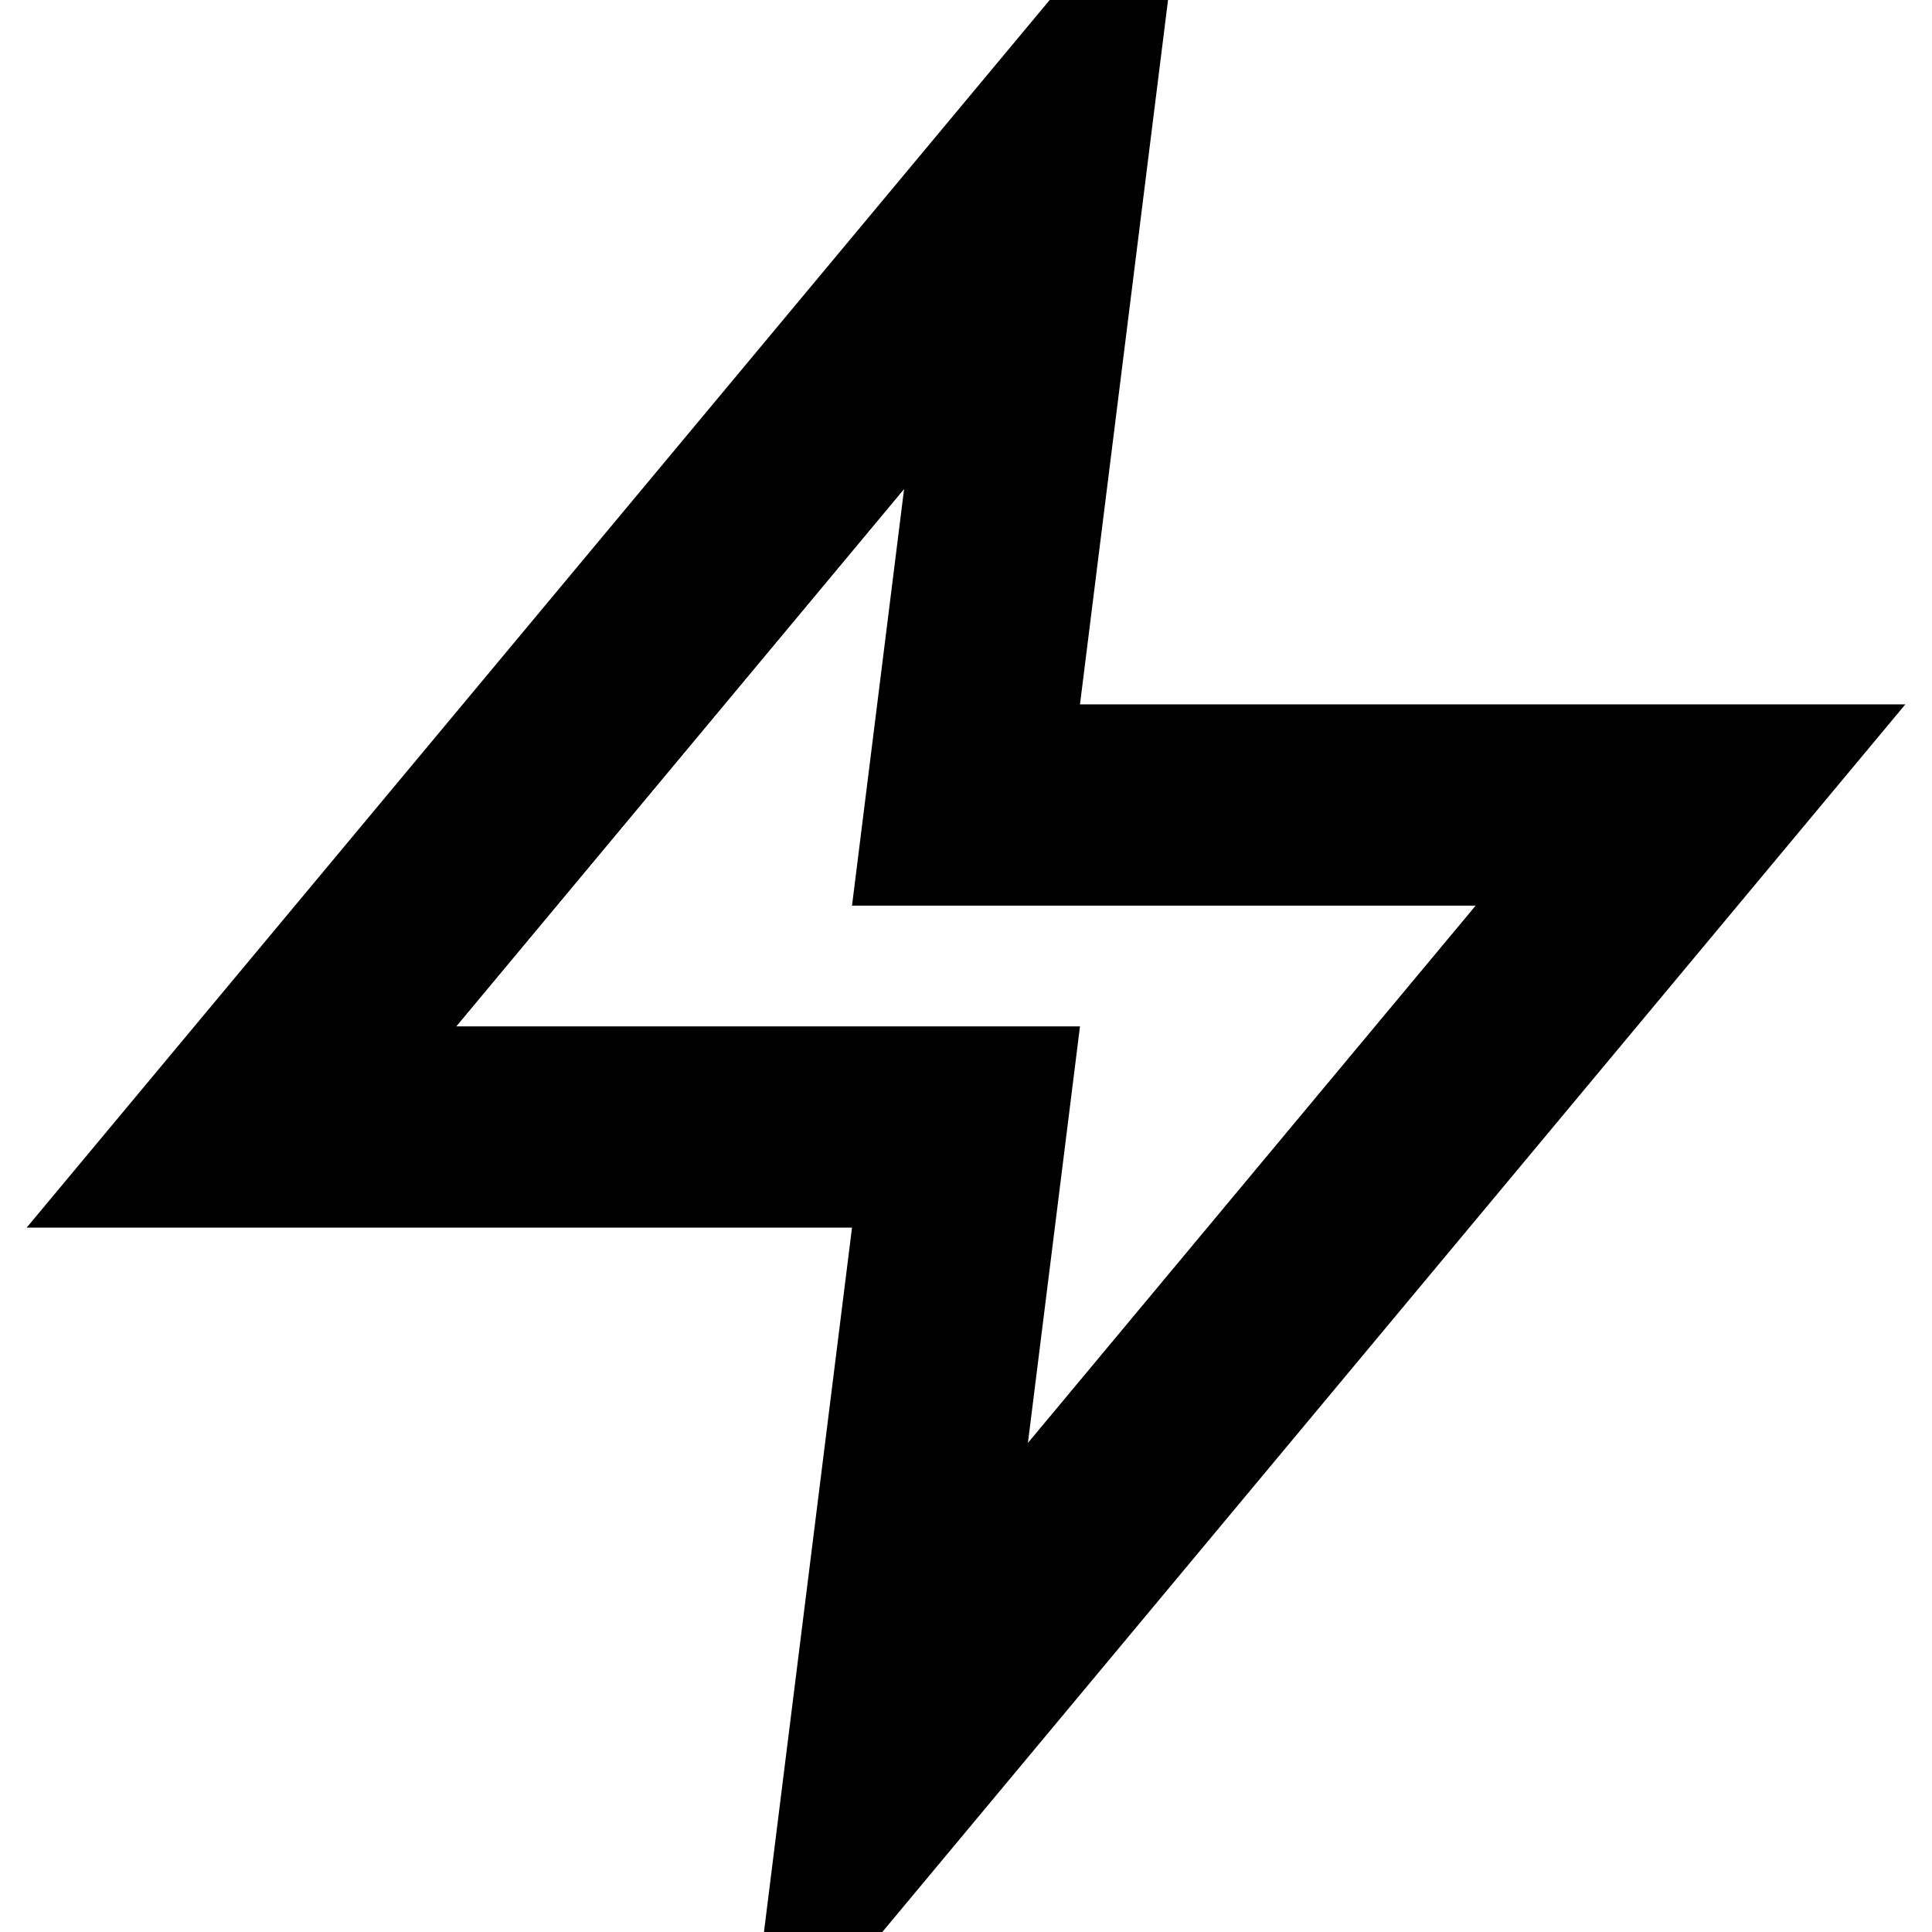
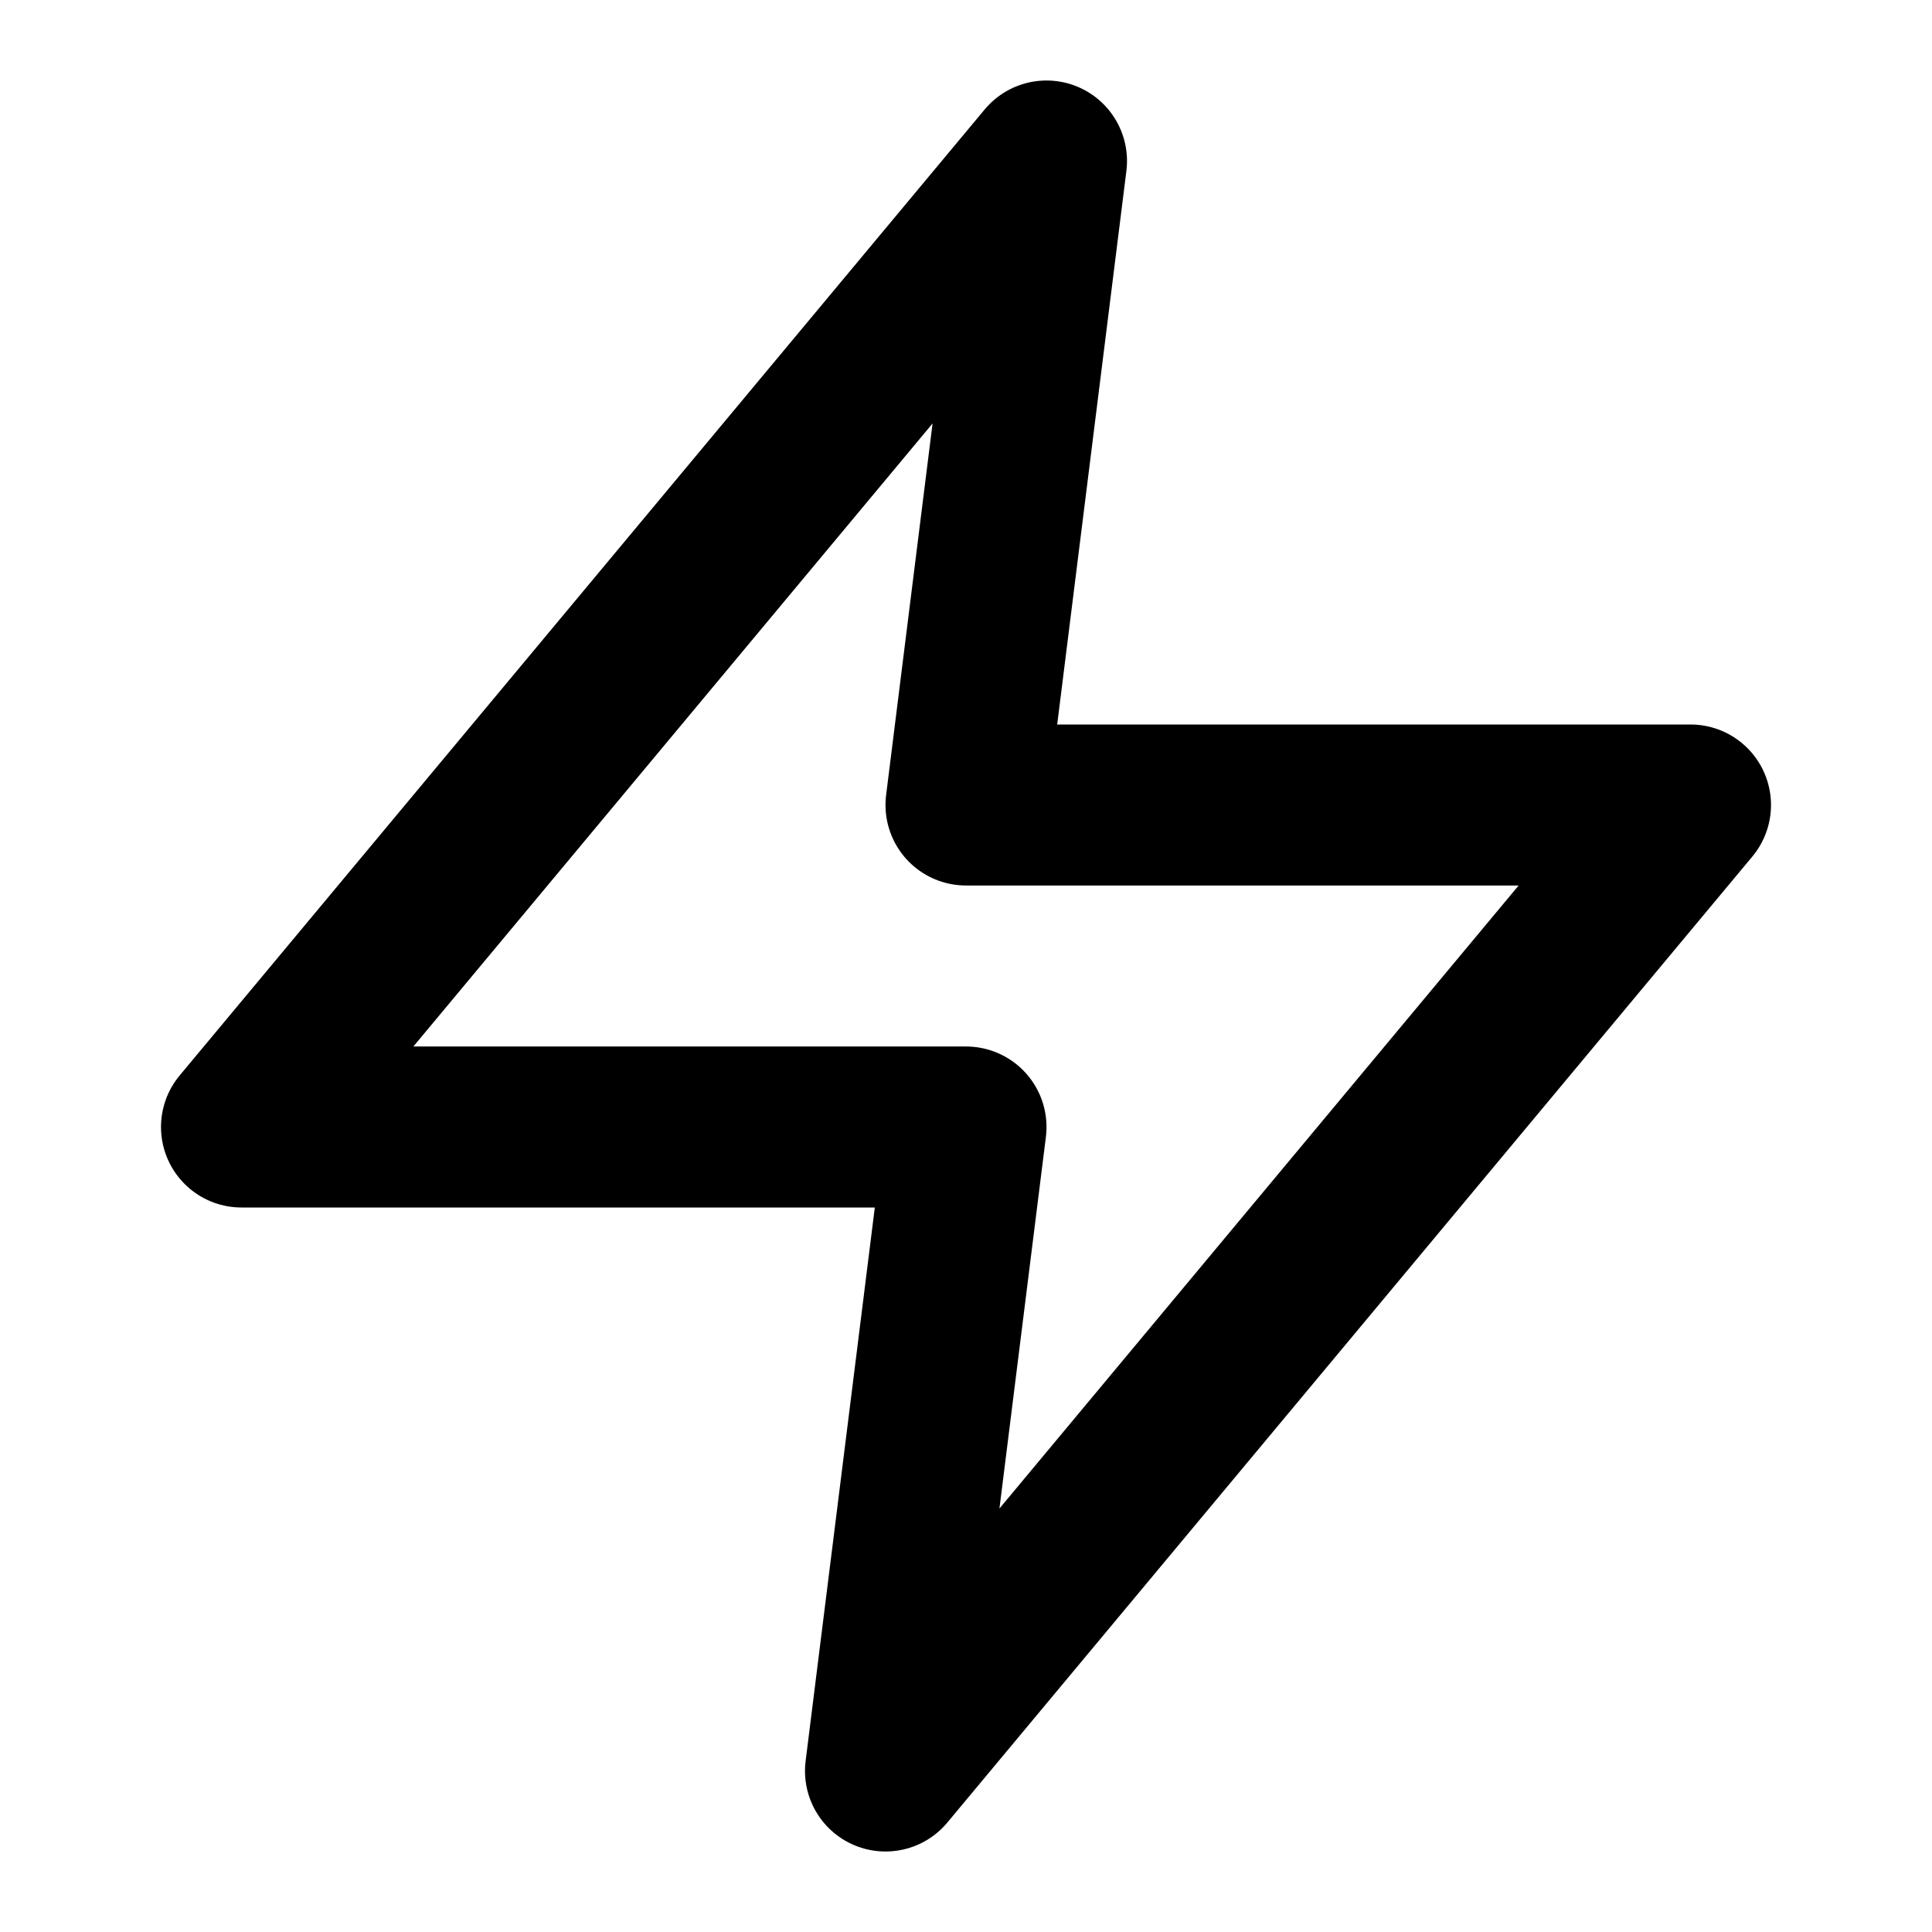
- <svg xmlns="http://www.w3.org/2000/svg" viewBox="0 0 24 24" fill="none" stroke="currentColor" stroke-width="2.5" stroke-linecap="square" stroke-linejoin="miter">
-   <polygon points="13 2 3 14 12 14 11 22 21 10 12 10 13 2" />
+ <svg xmlns="http://www.w3.org/2000/svg" viewBox="0 0 24 24" fill="none" stroke="currentColor" stroke-width="2" stroke-linecap="round" stroke-linejoin="round">
+   <path d="M13 2 3 14h9l-1 8 10-12h-9l1-8z" />
</svg>
